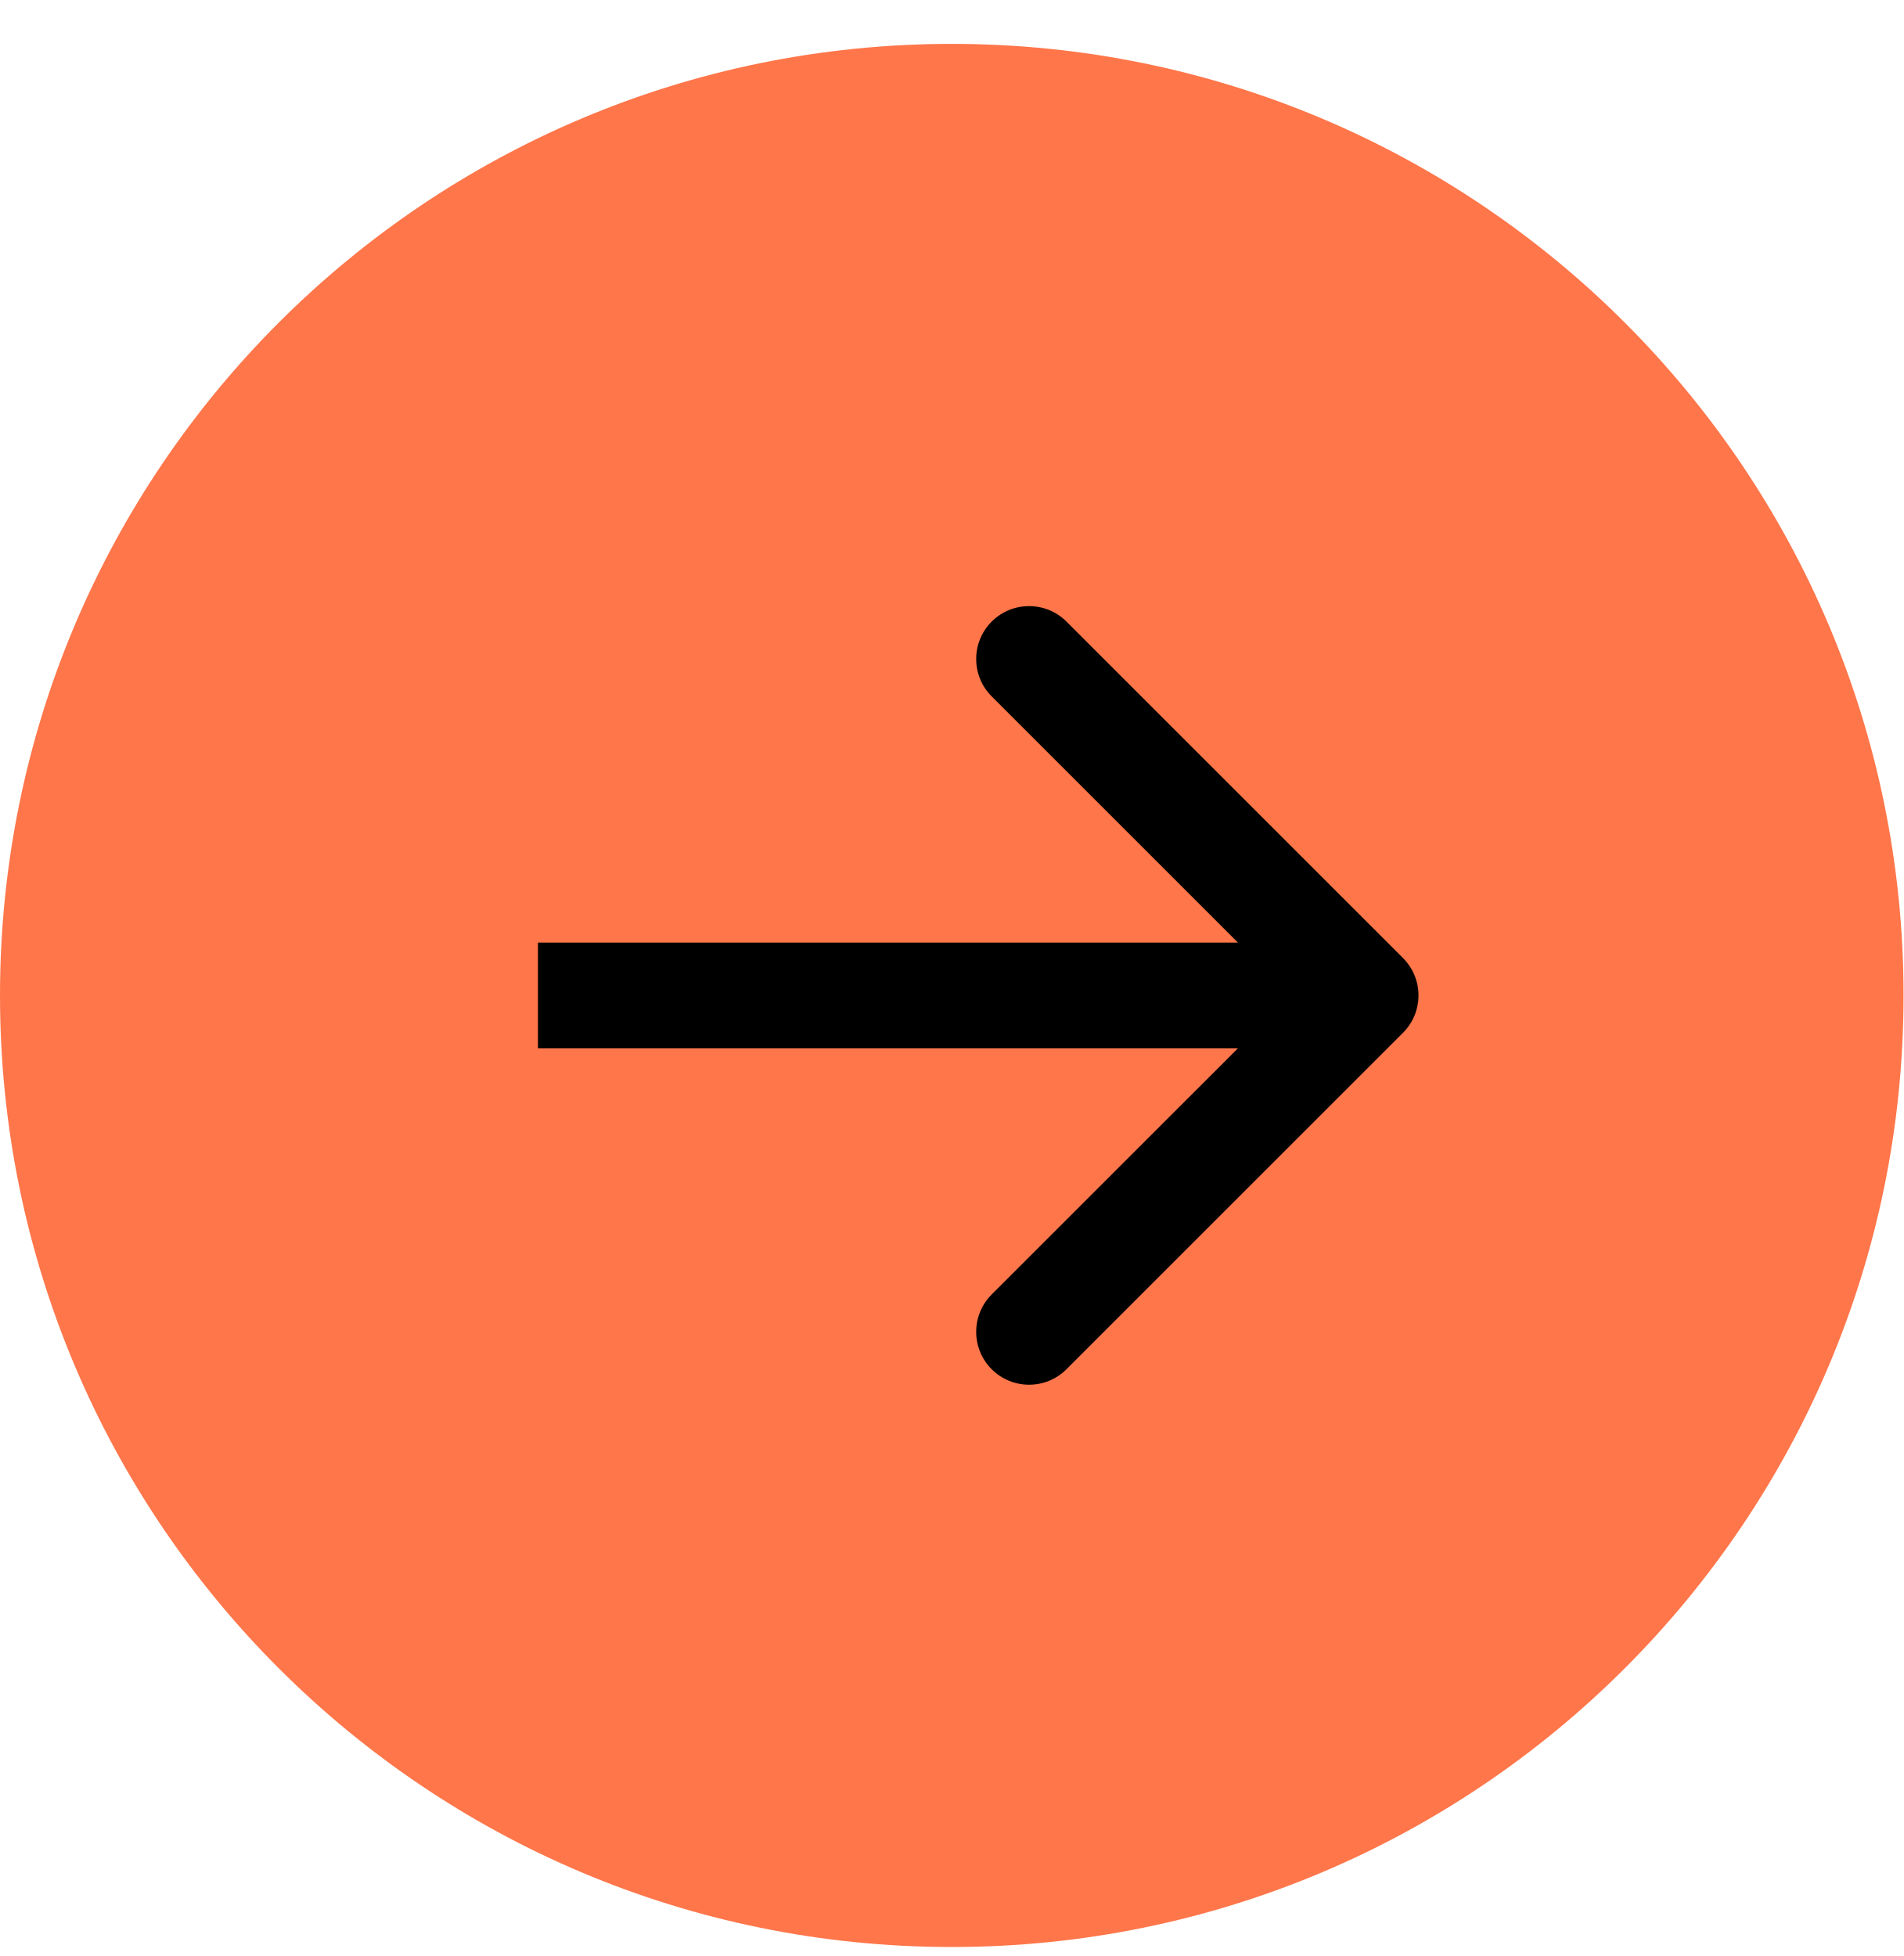
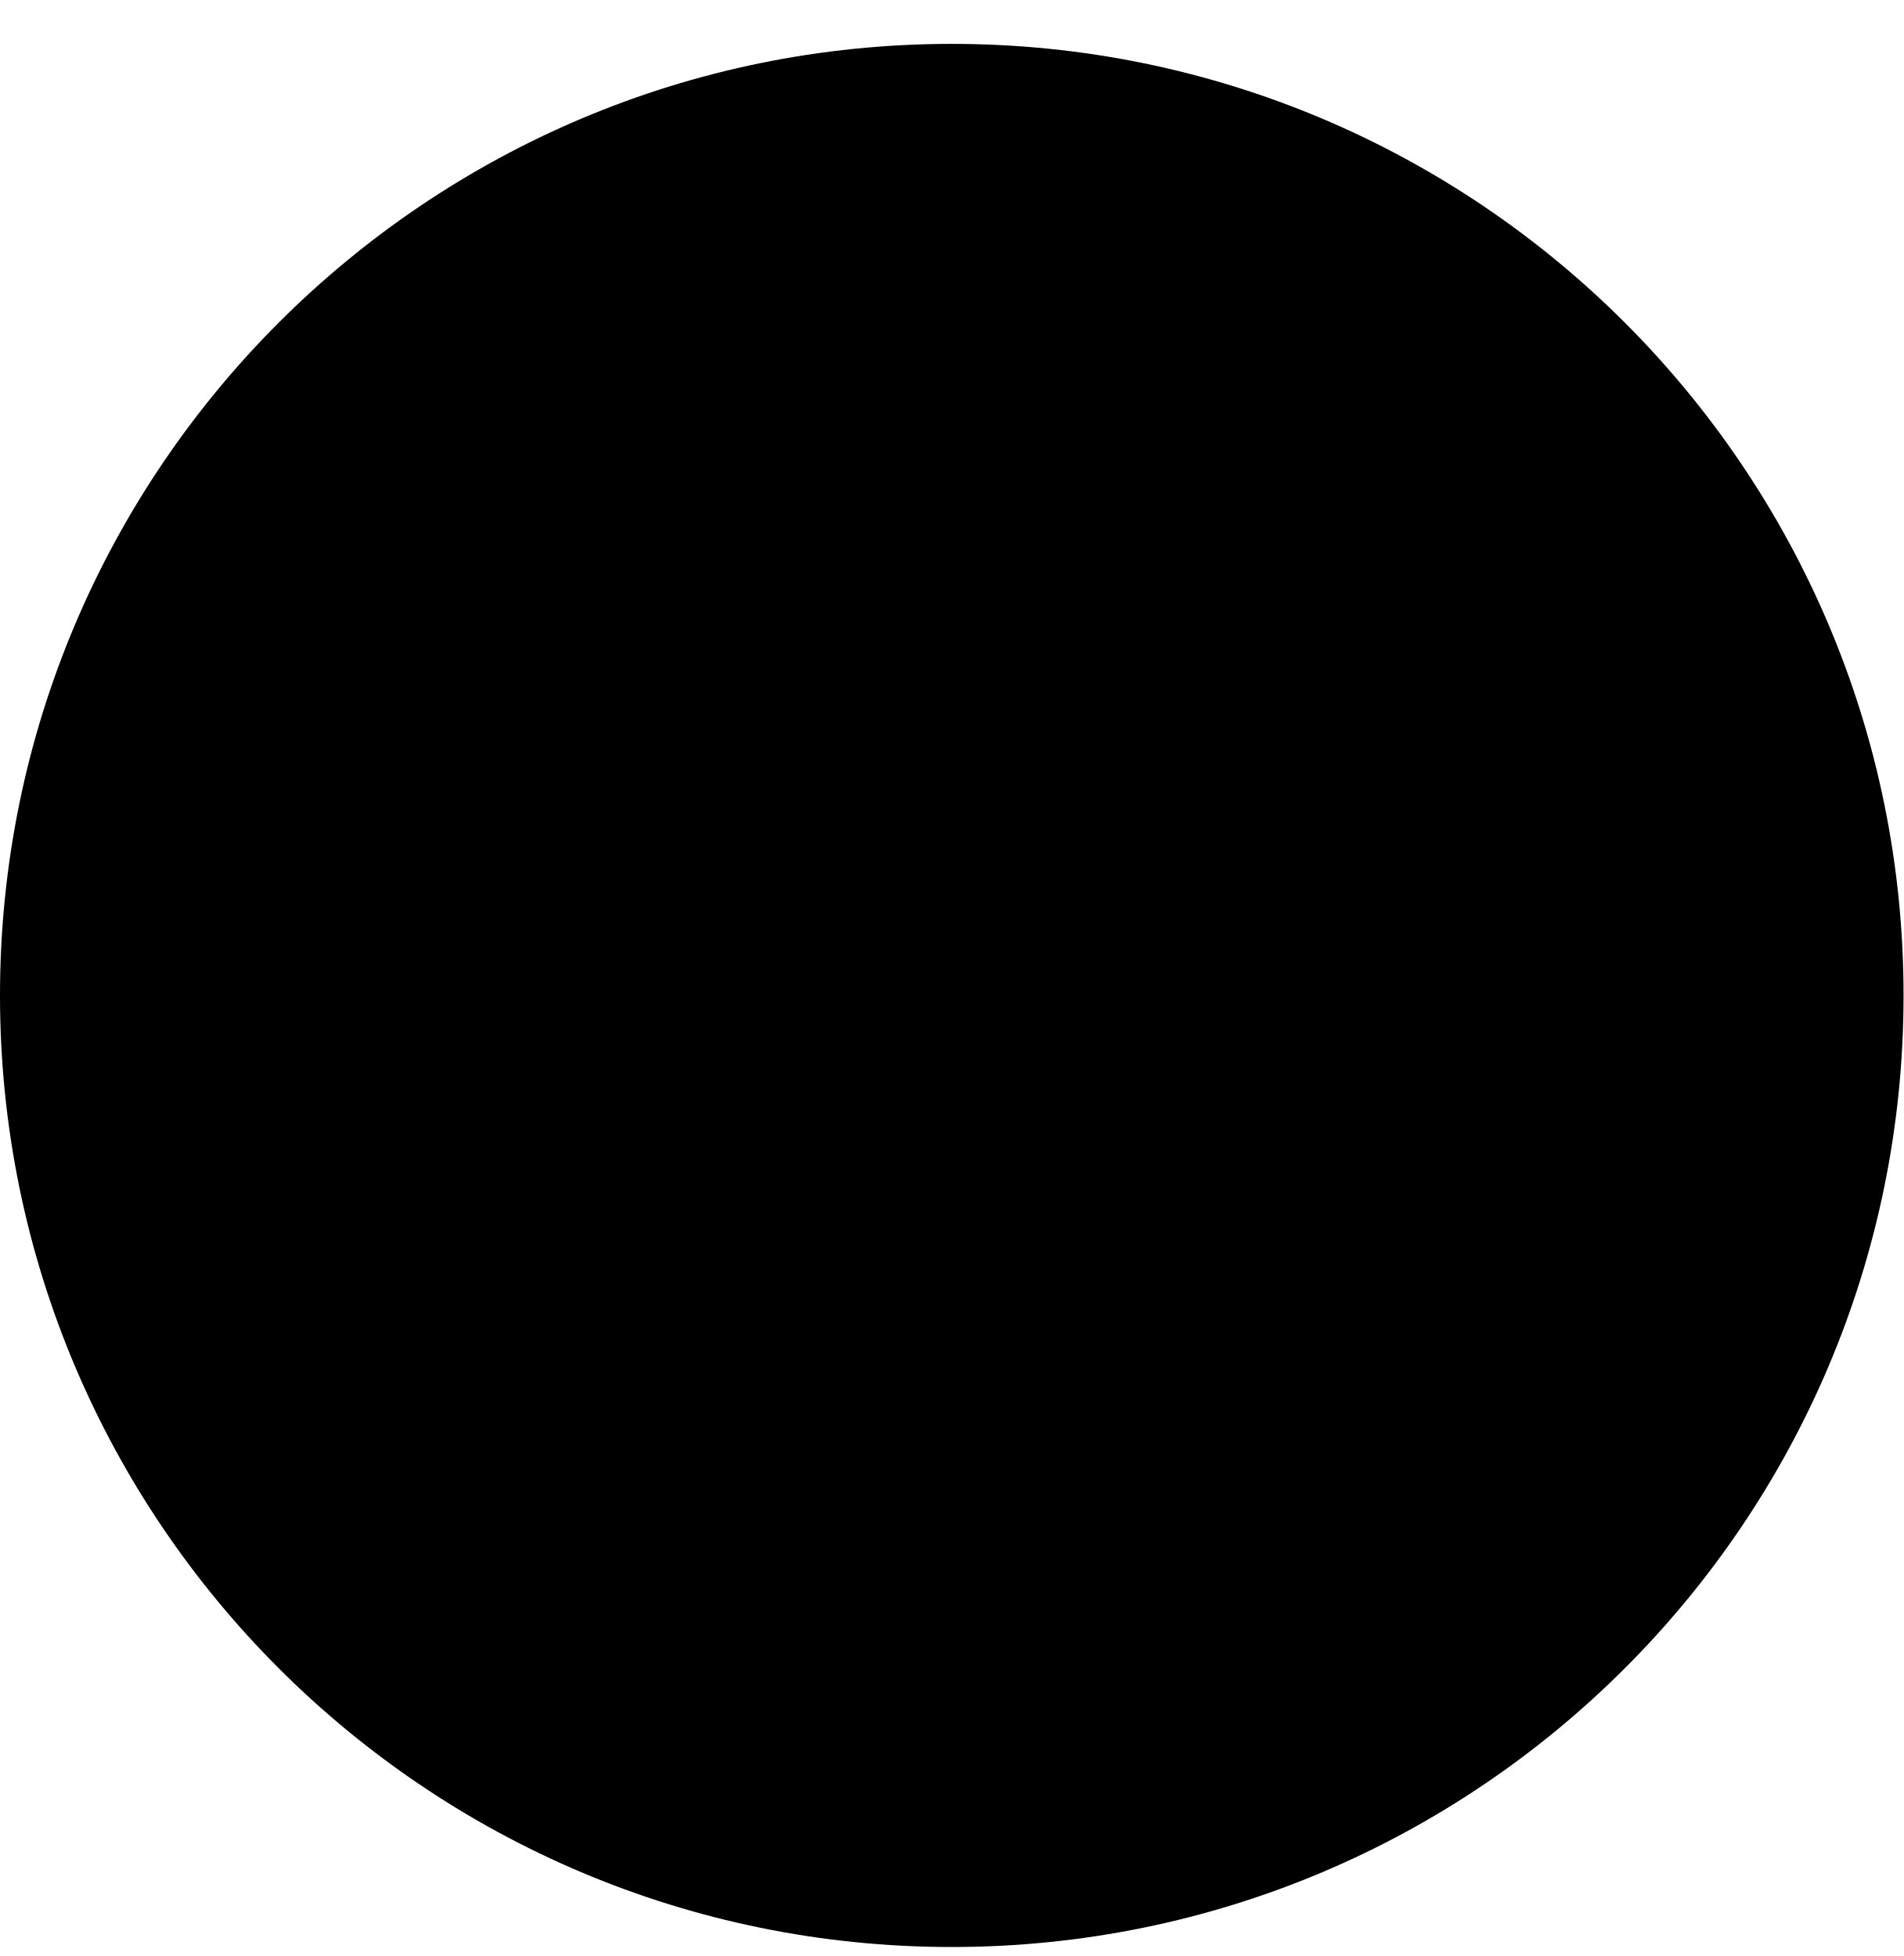
<svg xmlns="http://www.w3.org/2000/svg" width="36" height="37" viewBox="0 0 36 37" fill="none">
-   <rect y="0.83" width="36" height="36" rx="18" fill="#FF764A" />
+   <rect y="0.83" width="36" height="36" rx="18" fill="currentColor" />
  <path d="M26.533 19.537C26.924 19.146 26.924 18.513 26.533 18.122L20.169 11.758C19.779 11.368 19.145 11.368 18.755 11.758C18.364 12.149 18.364 12.782 18.755 13.173L24.412 18.83L18.755 24.486C18.364 24.877 18.364 25.51 18.755 25.901C19.145 26.291 19.779 26.291 20.169 25.901L26.533 19.537ZM10.174 19.83H25.826V17.83H10.174V19.83Z" fill="black" />
</svg>
